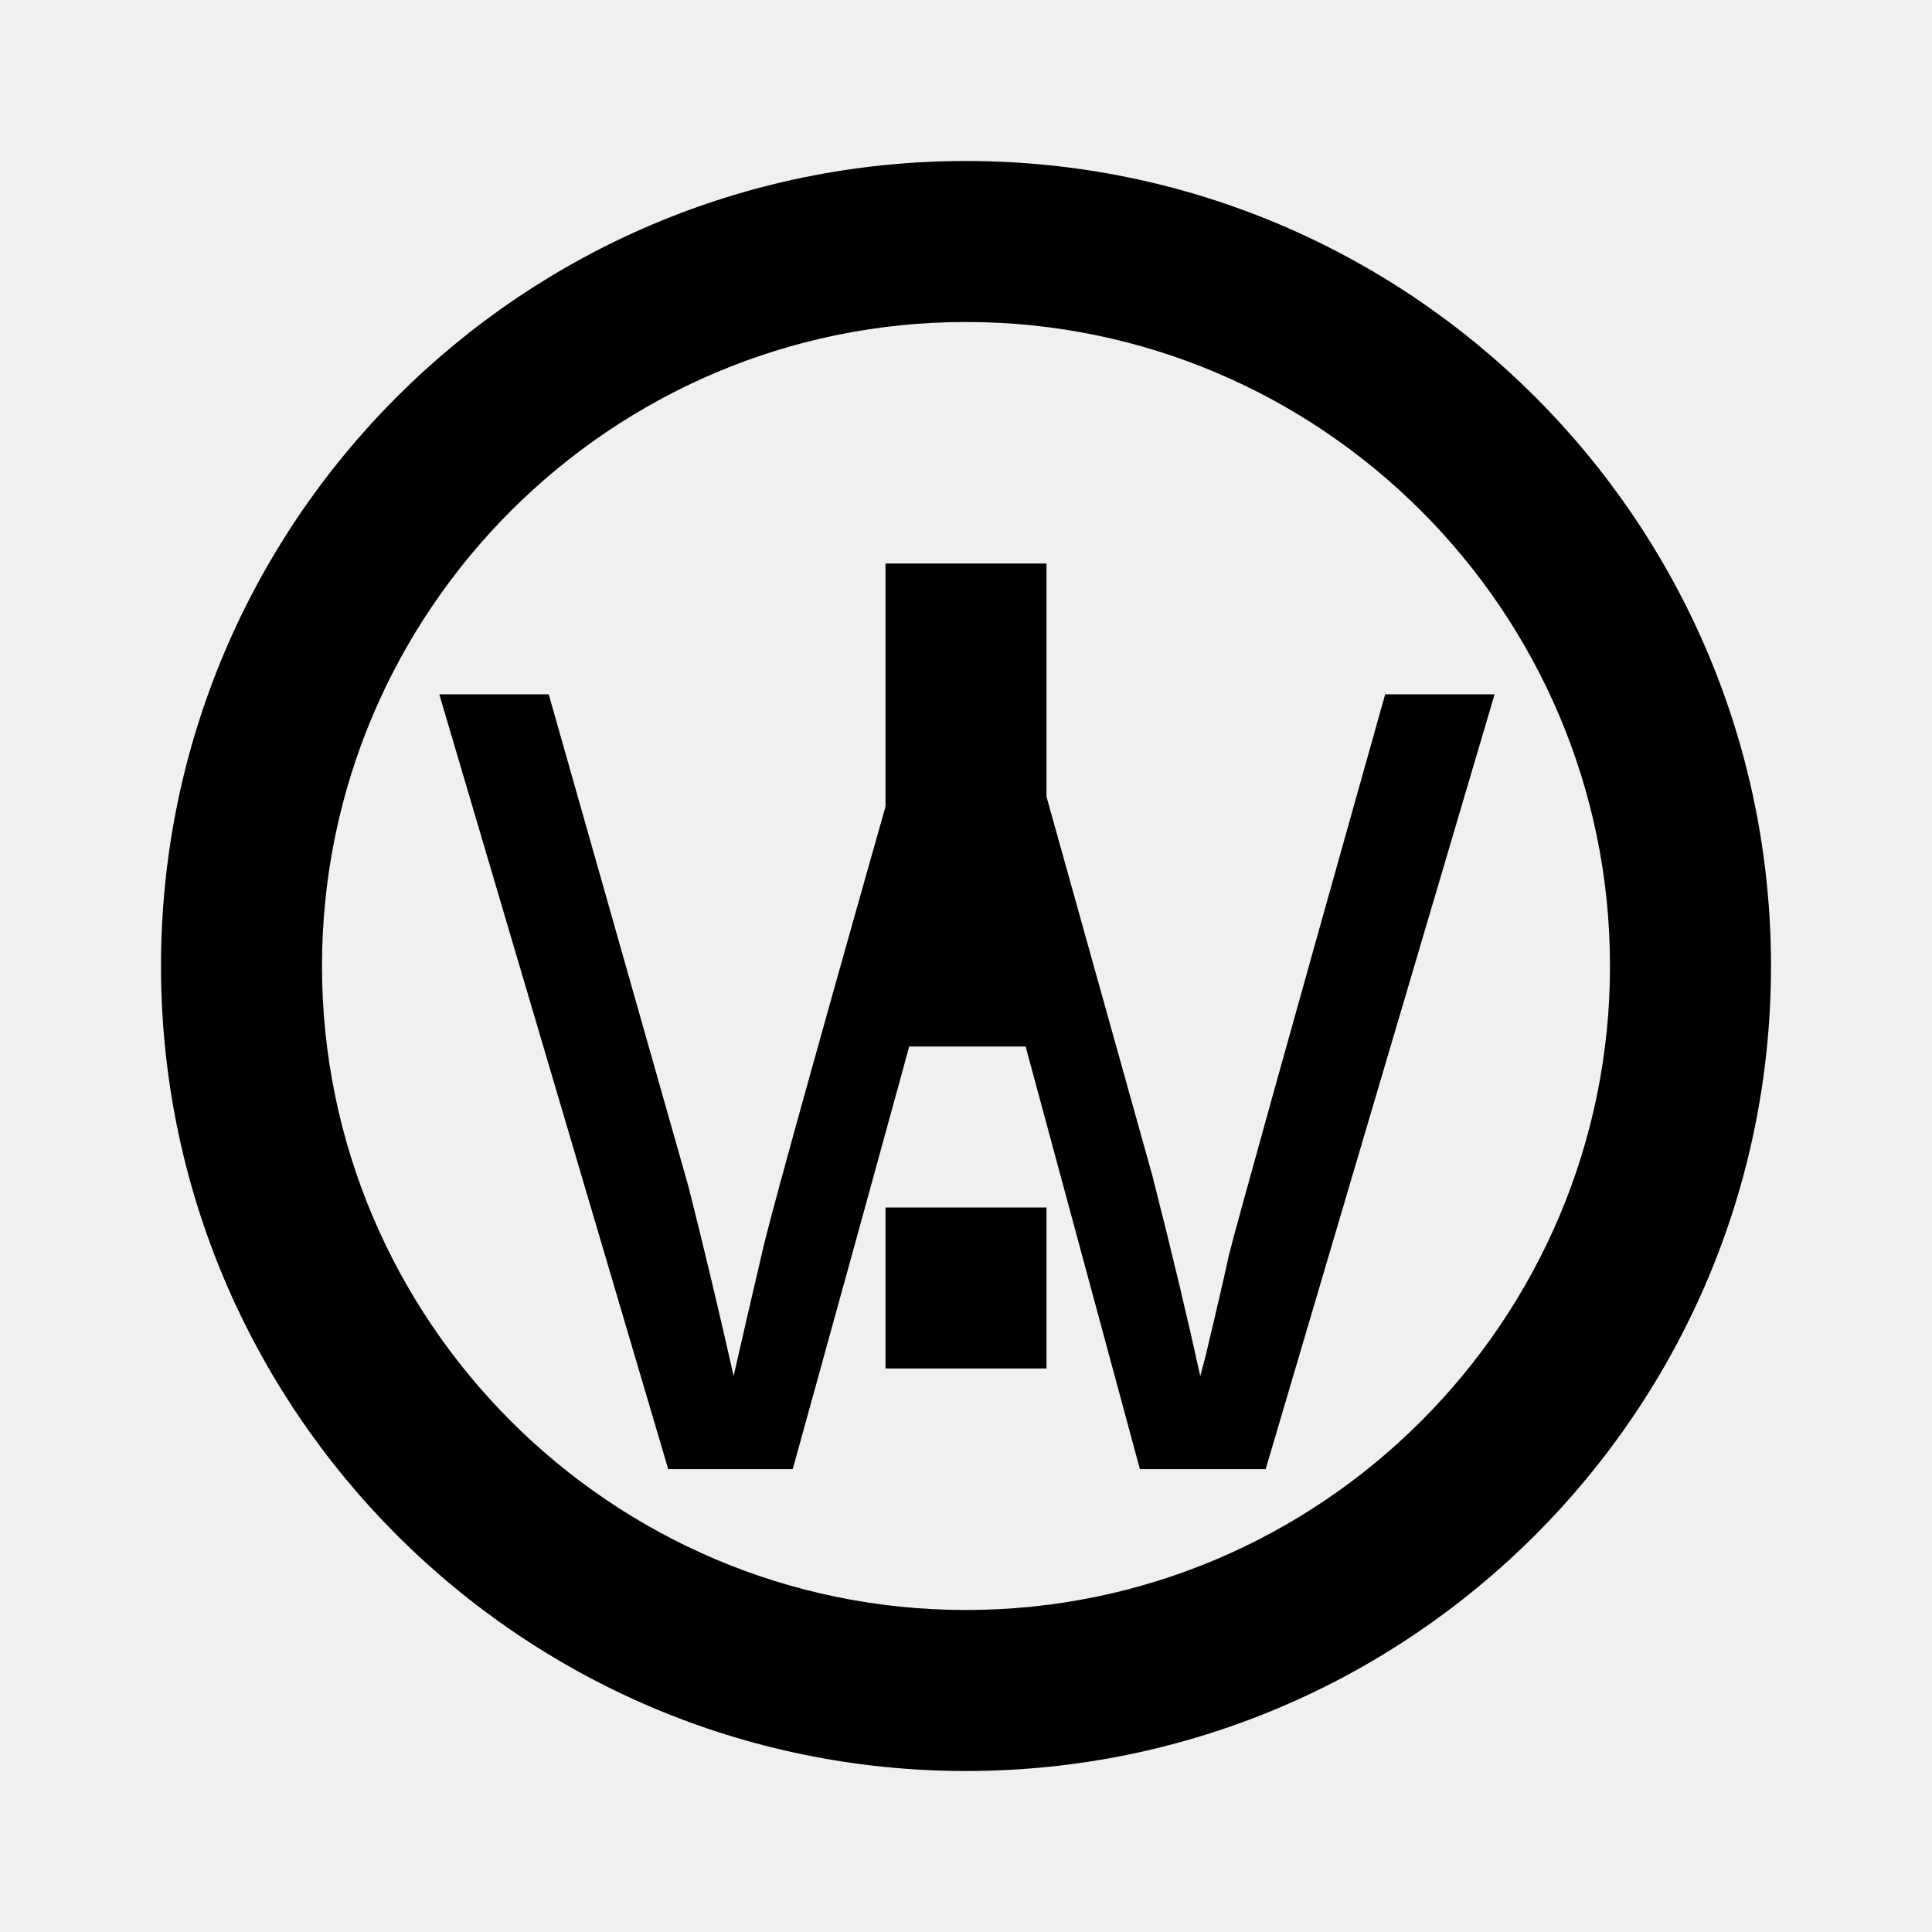
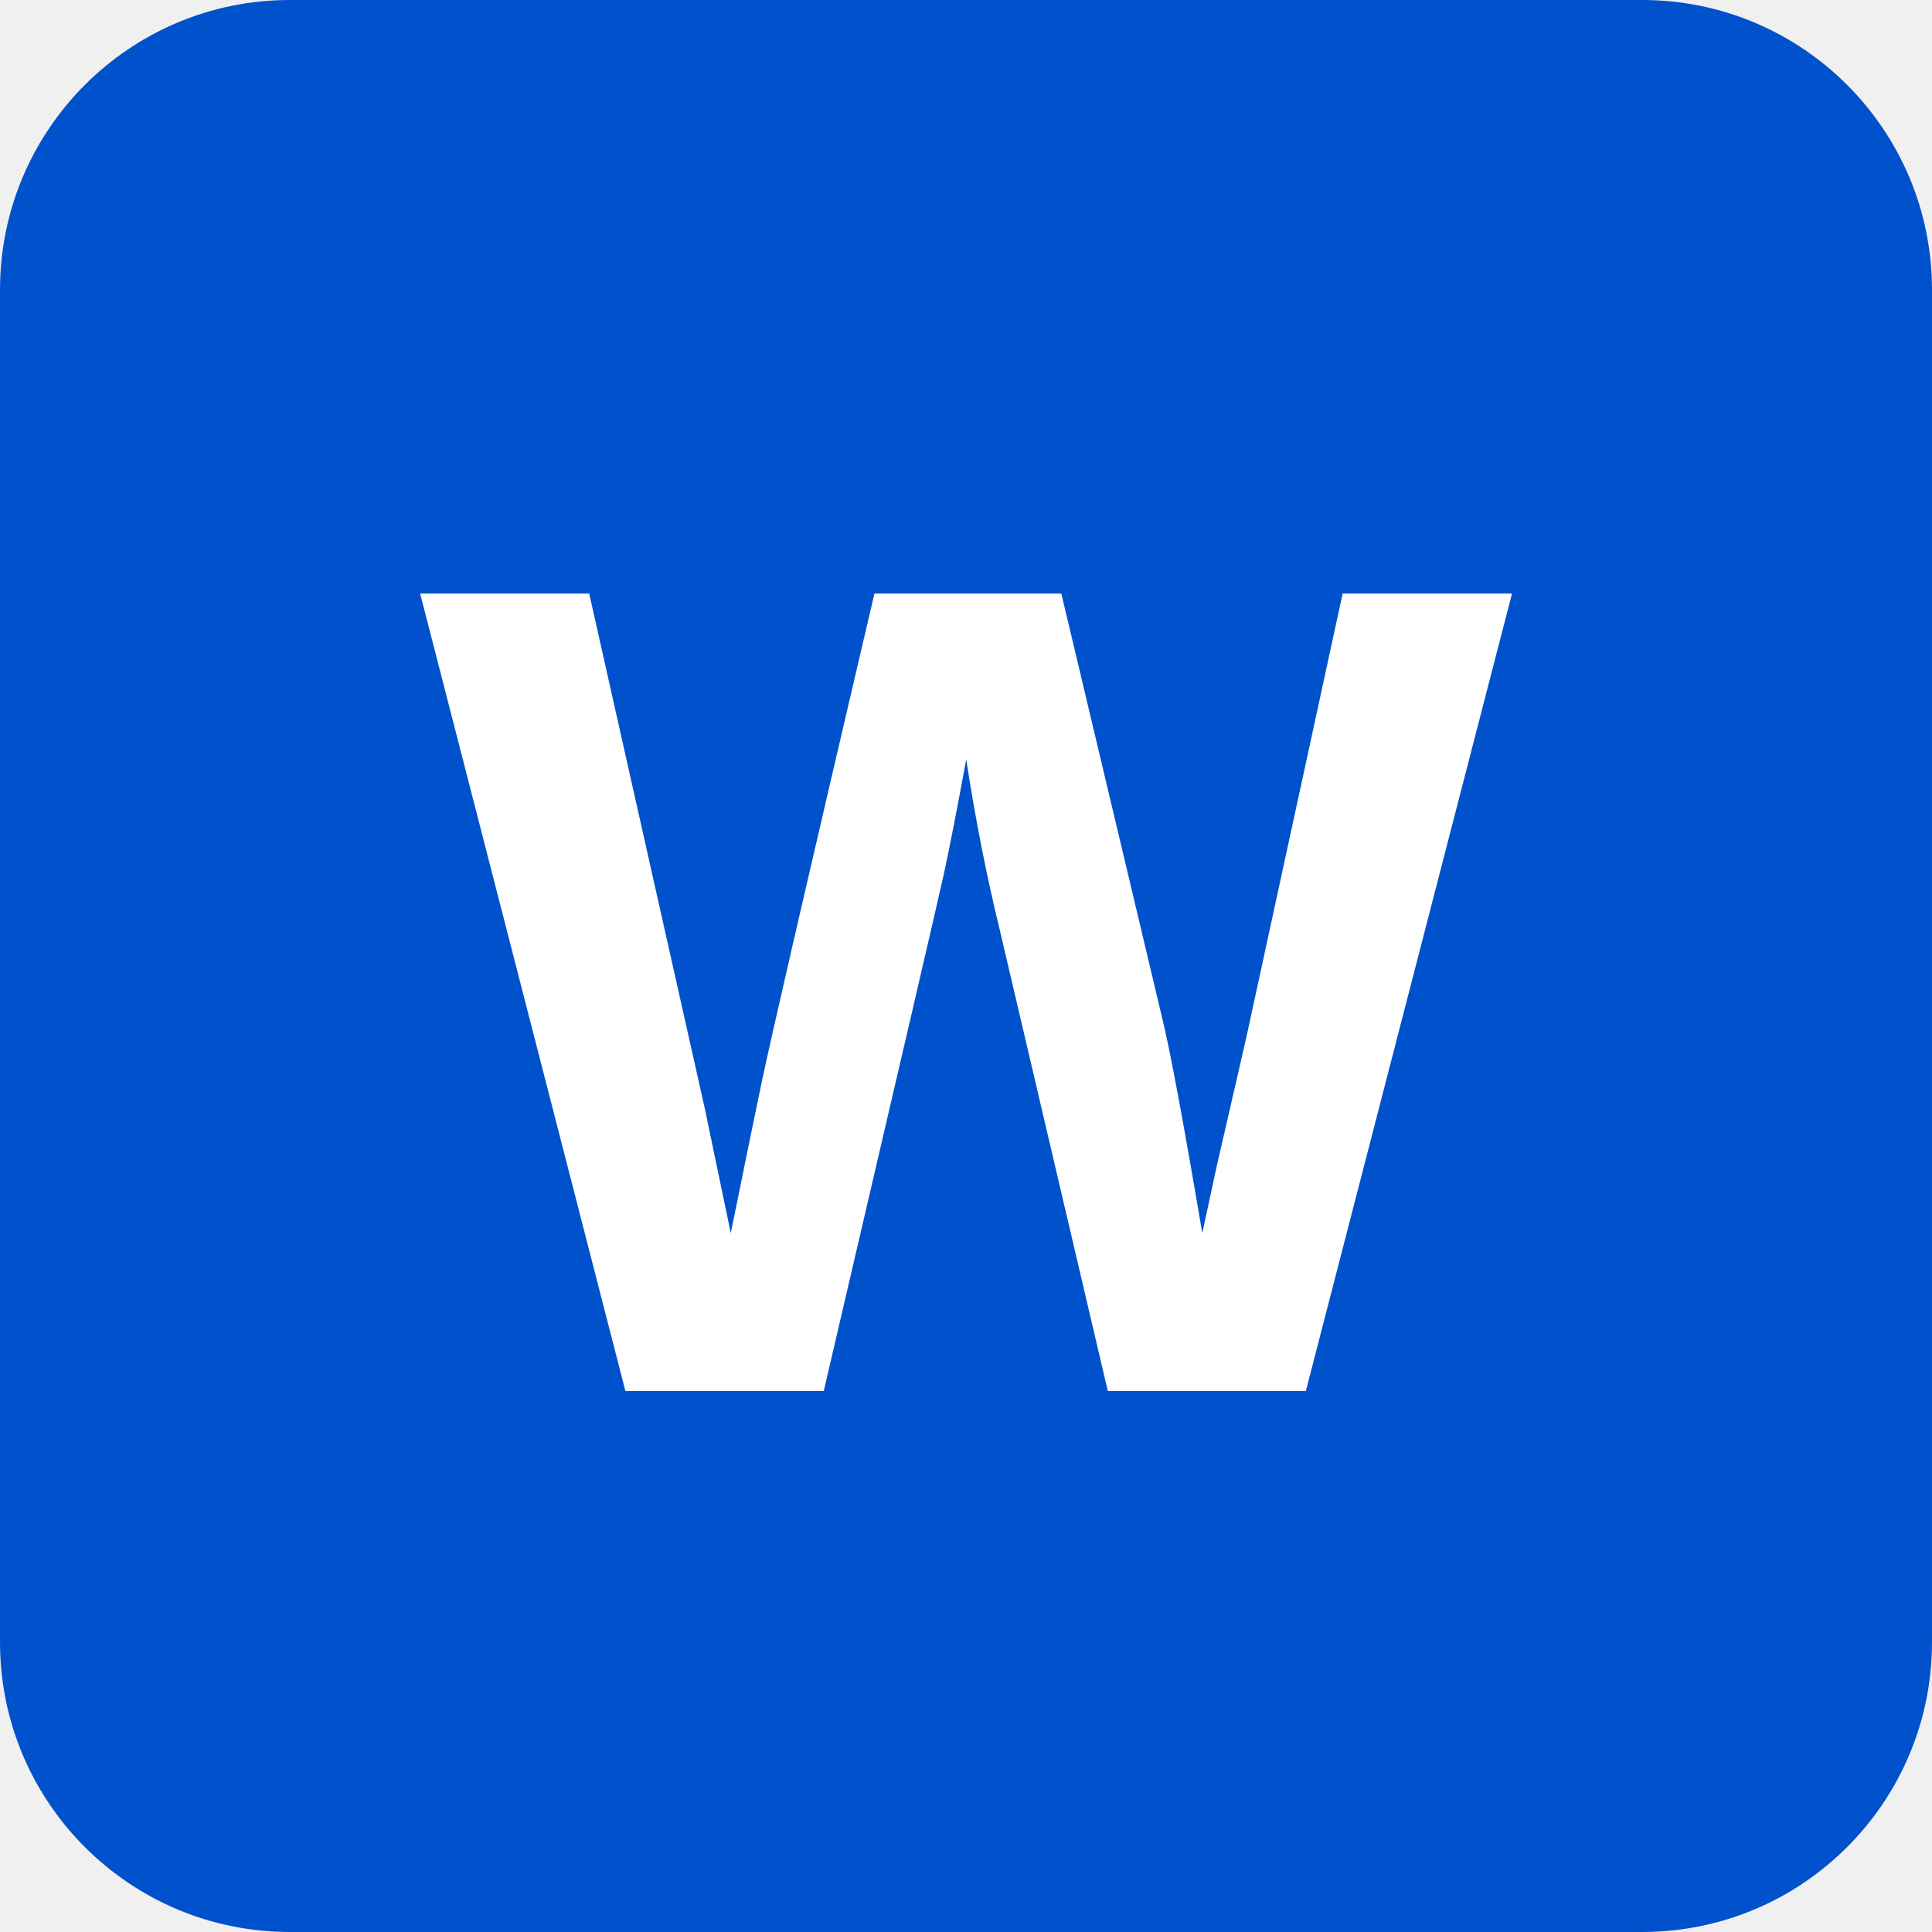
- <svg xmlns="http://www.w3.org/2000/svg" viewBox="0 0 24 24" width="24" height="24">
-   <path fill="currentColor" d="M12 2C6.48 2 2 6.48 2 12s4.48 10 10 10 10-4.48 10-10S17.52 2 12 2zm0 18c-4.41 0-8-3.59-8-8s3.59-8 8-8 8 3.59 8 8-3.59 8-8 8zm-1-13h2v6h-2zm0 8h2v2h-2z" />
-   <text x="50%" y="50%" dominant-baseline="central" text-anchor="middle" font-size="14" font-family="Arial, sans-serif" fill="currentColor" dy=".1em">W</text>
+ <svg xmlns="http://www.w3.org/2000/svg" viewBox="0 0 100 100">
+   <rect width="100" height="100" rx="15" fill="#0052cc" />
+   <text x="50" y="72" font-family="Arial, sans-serif" font-size="60" font-weight="bold" fill="white" text-anchor="middle">W</text>
</svg>
